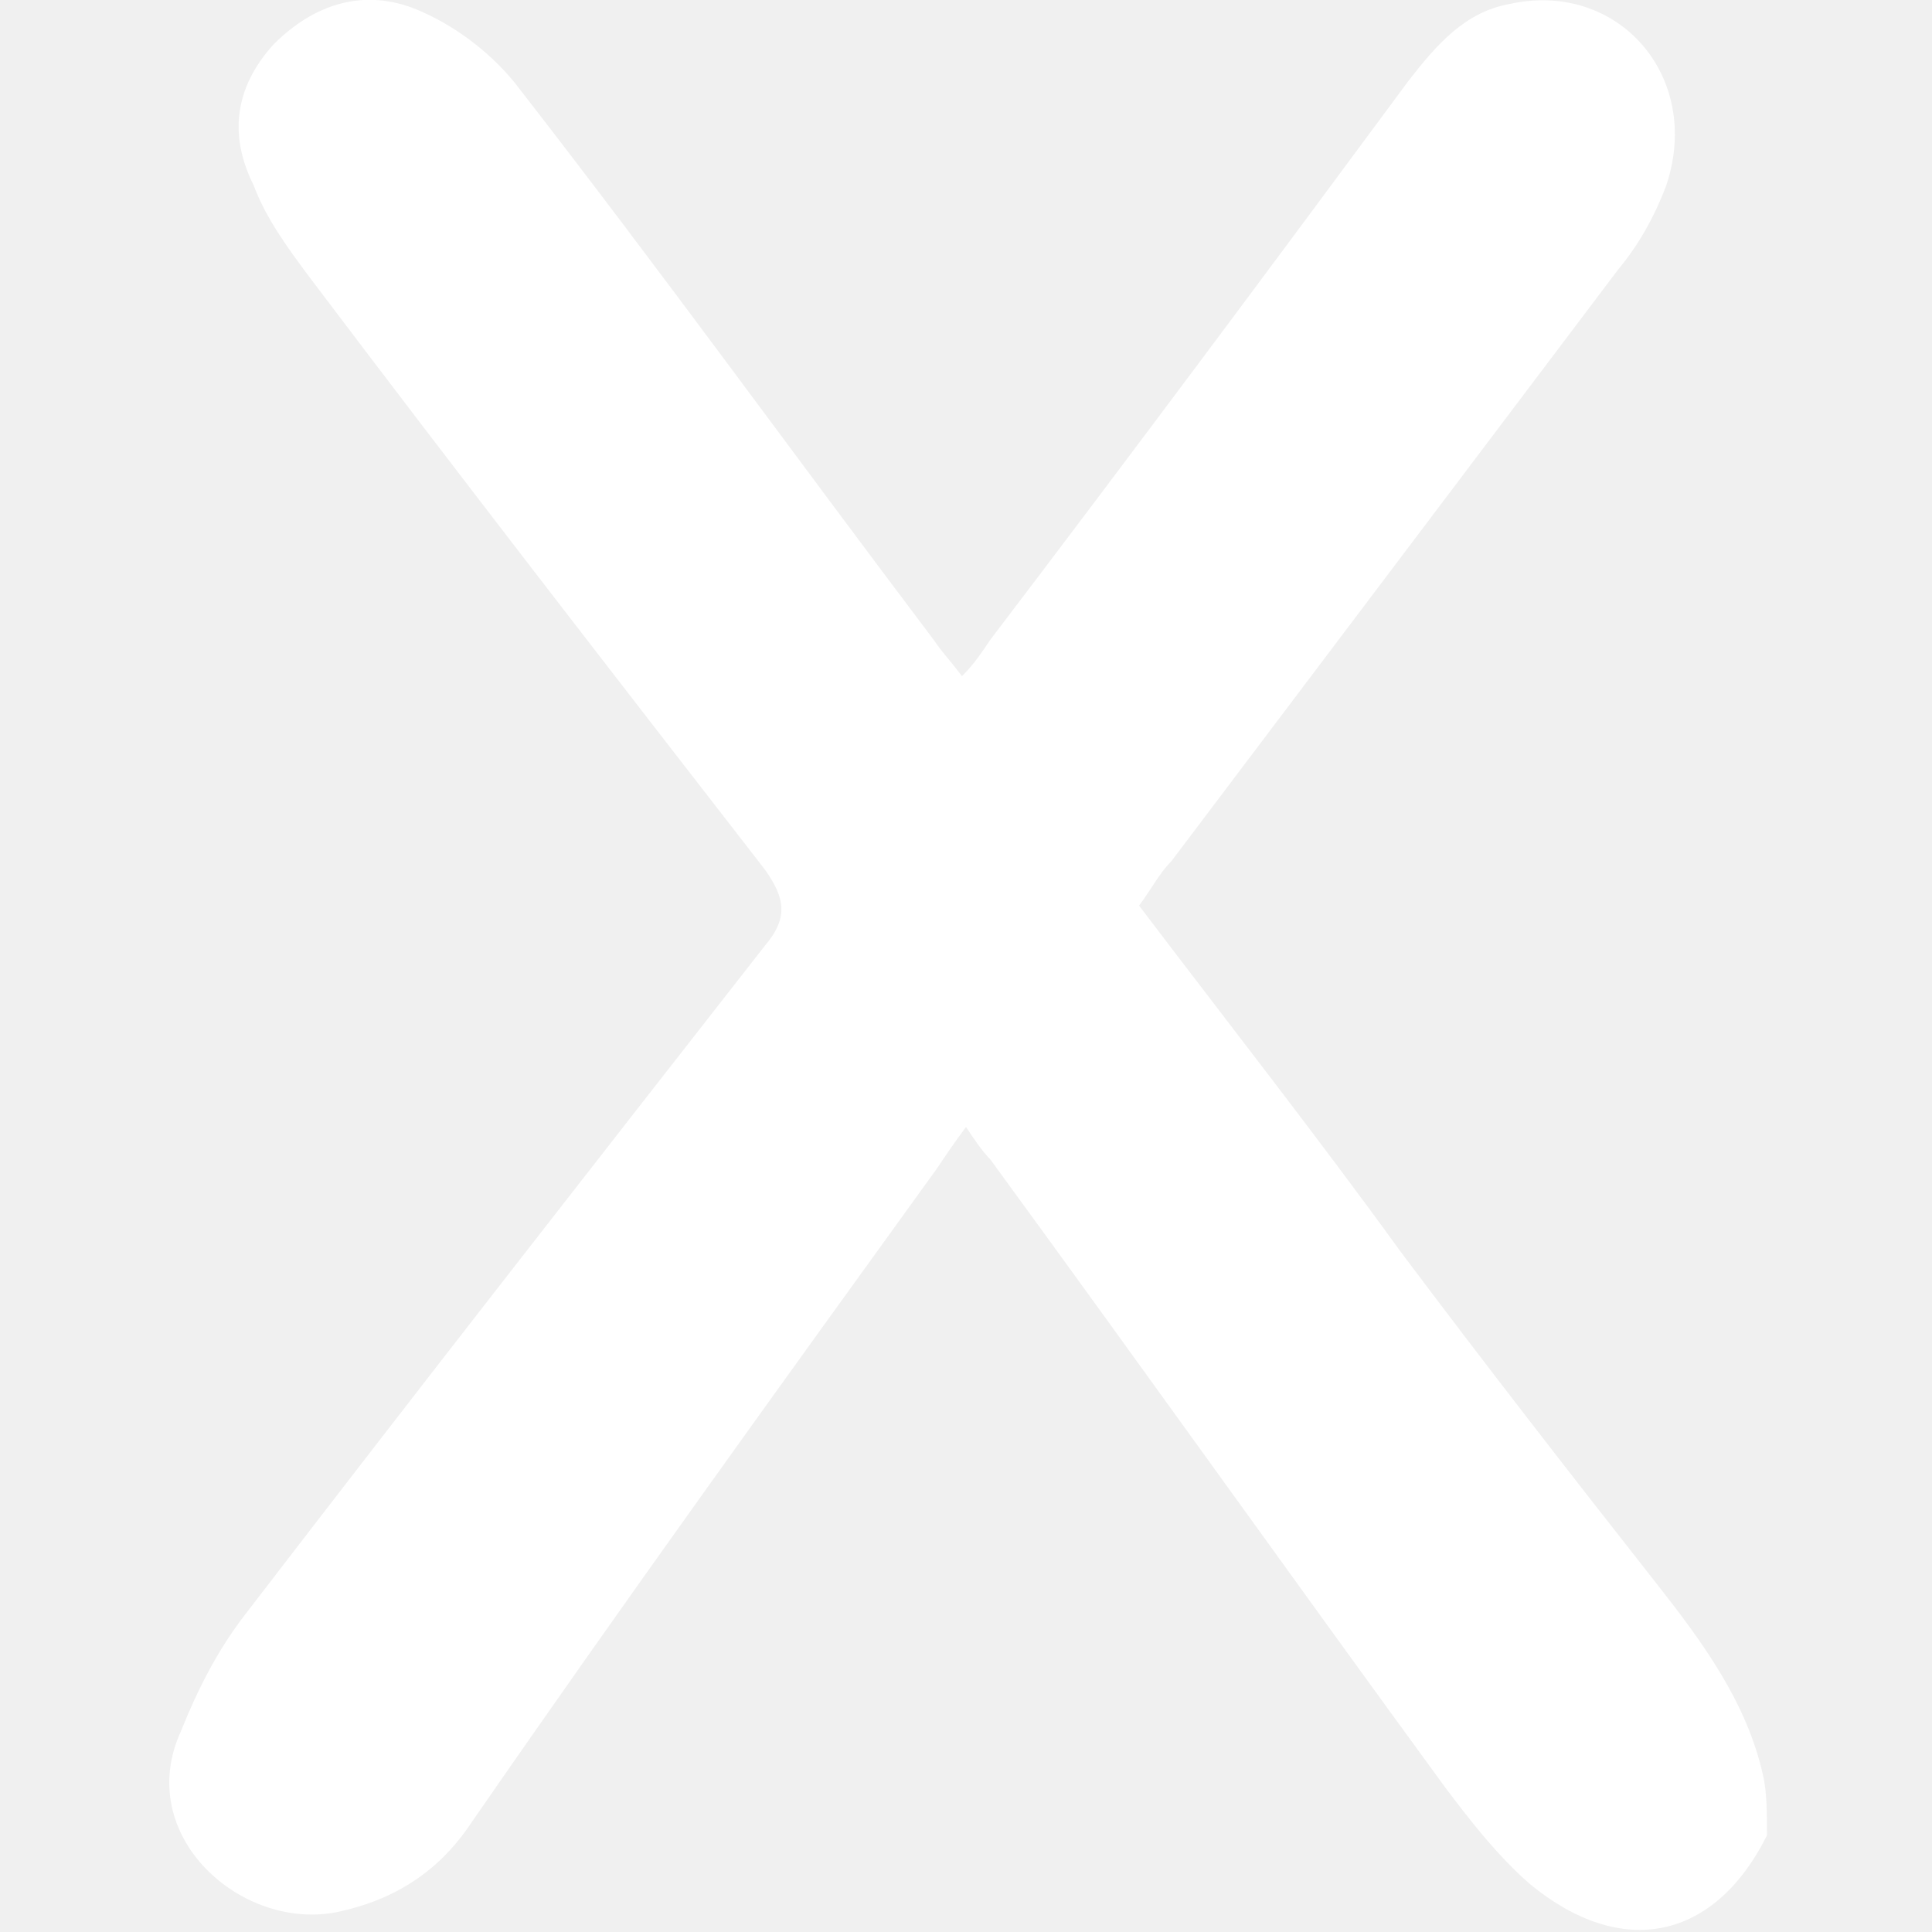
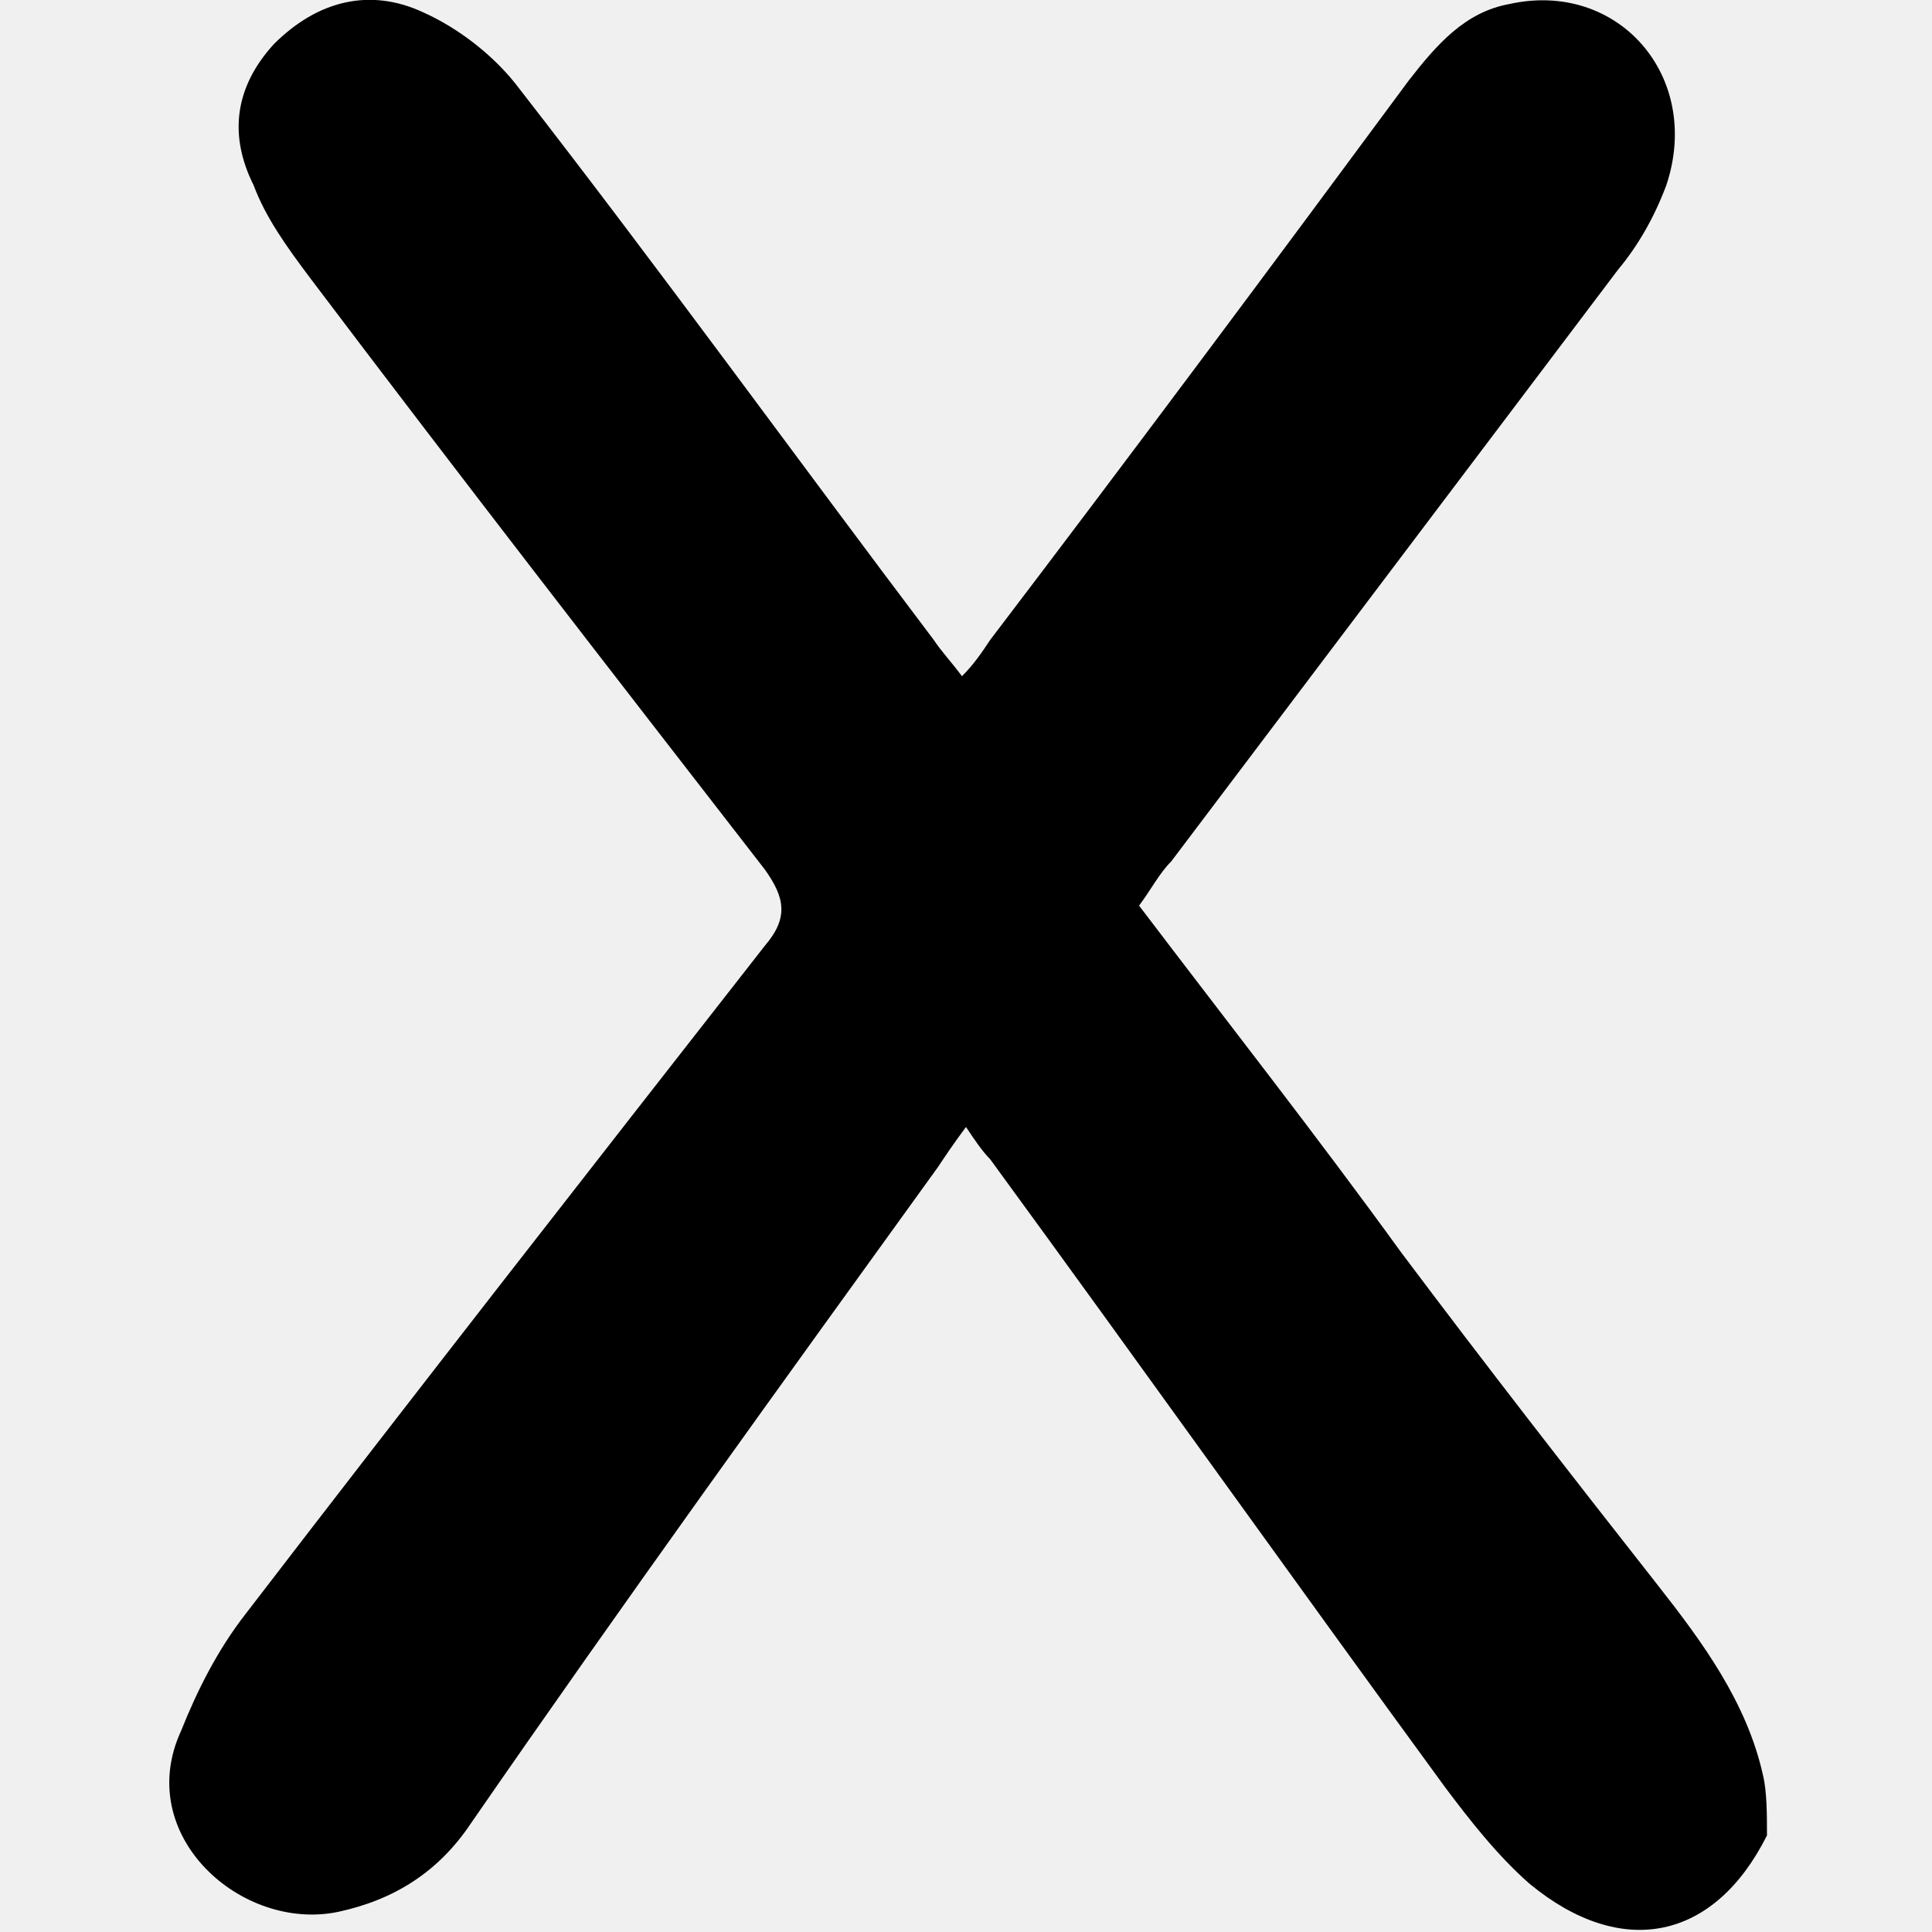
<svg xmlns="http://www.w3.org/2000/svg" version="1.1" id="Camada_1" x="0px" y="0px" viewBox="0 0 48 48" style="enable-background:new 0 0 48 48;" xml:space="preserve">
  <style type="text/css">
- 	.st0{fill:#FFFFFF;}
+ 	.st0{fill:#000;}
</style>
  <path class="st0" d="M43.9,45.6c-1.3,2.6-3.6,3.1-5.9,1.2c-0.8-0.7-1.5-1.6-2.1-2.4c-3.8-5.2-7.5-10.4-11.3-15.6  c-0.2-0.2-0.4-0.5-0.6-0.8c-0.3,0.4-0.5,0.7-0.7,1c-3.9,5.4-7.8,10.8-11.6,16.3c-0.8,1.2-1.9,1.9-3.3,2.2c-2.4,0.5-5.1-1.9-3.9-4.5  c0.4-1,0.9-2,1.6-2.9c4.3-5.6,8.6-11.1,12.9-16.6c0.6-0.7,0.5-1.2,0-1.9c-3.8-4.9-7.6-9.8-11.3-14.7C7.1,6.1,6.6,5.4,6.3,4.6  C5.7,3.4,5.8,2.2,6.8,1.1C7.9,0,9.2-0.3,10.5,0.3c0.9,0.4,1.8,1.1,2.4,1.9c3.5,4.5,6.9,9.2,10.3,13.7c0.2,0.3,0.4,0.5,0.7,0.9  c0.3-0.3,0.5-0.6,0.7-0.9c3.5-4.6,7-9.3,10.4-13.9c0.7-0.9,1.4-1.7,2.5-1.9c2.7-0.6,4.8,1.8,3.9,4.5c-0.3,0.8-0.7,1.5-1.2,2.1  c-3.7,4.9-7.4,9.8-11.1,14.7c-0.3,0.3-0.5,0.7-0.8,1.1c2.2,2.9,4.4,5.7,6.5,8.6c2.1,2.8,4.2,5.5,6.4,8.3c1.1,1.4,2.2,2.9,2.6,4.7  C43.9,44.5,43.9,45.1,43.9,45.6z" />
</svg>
